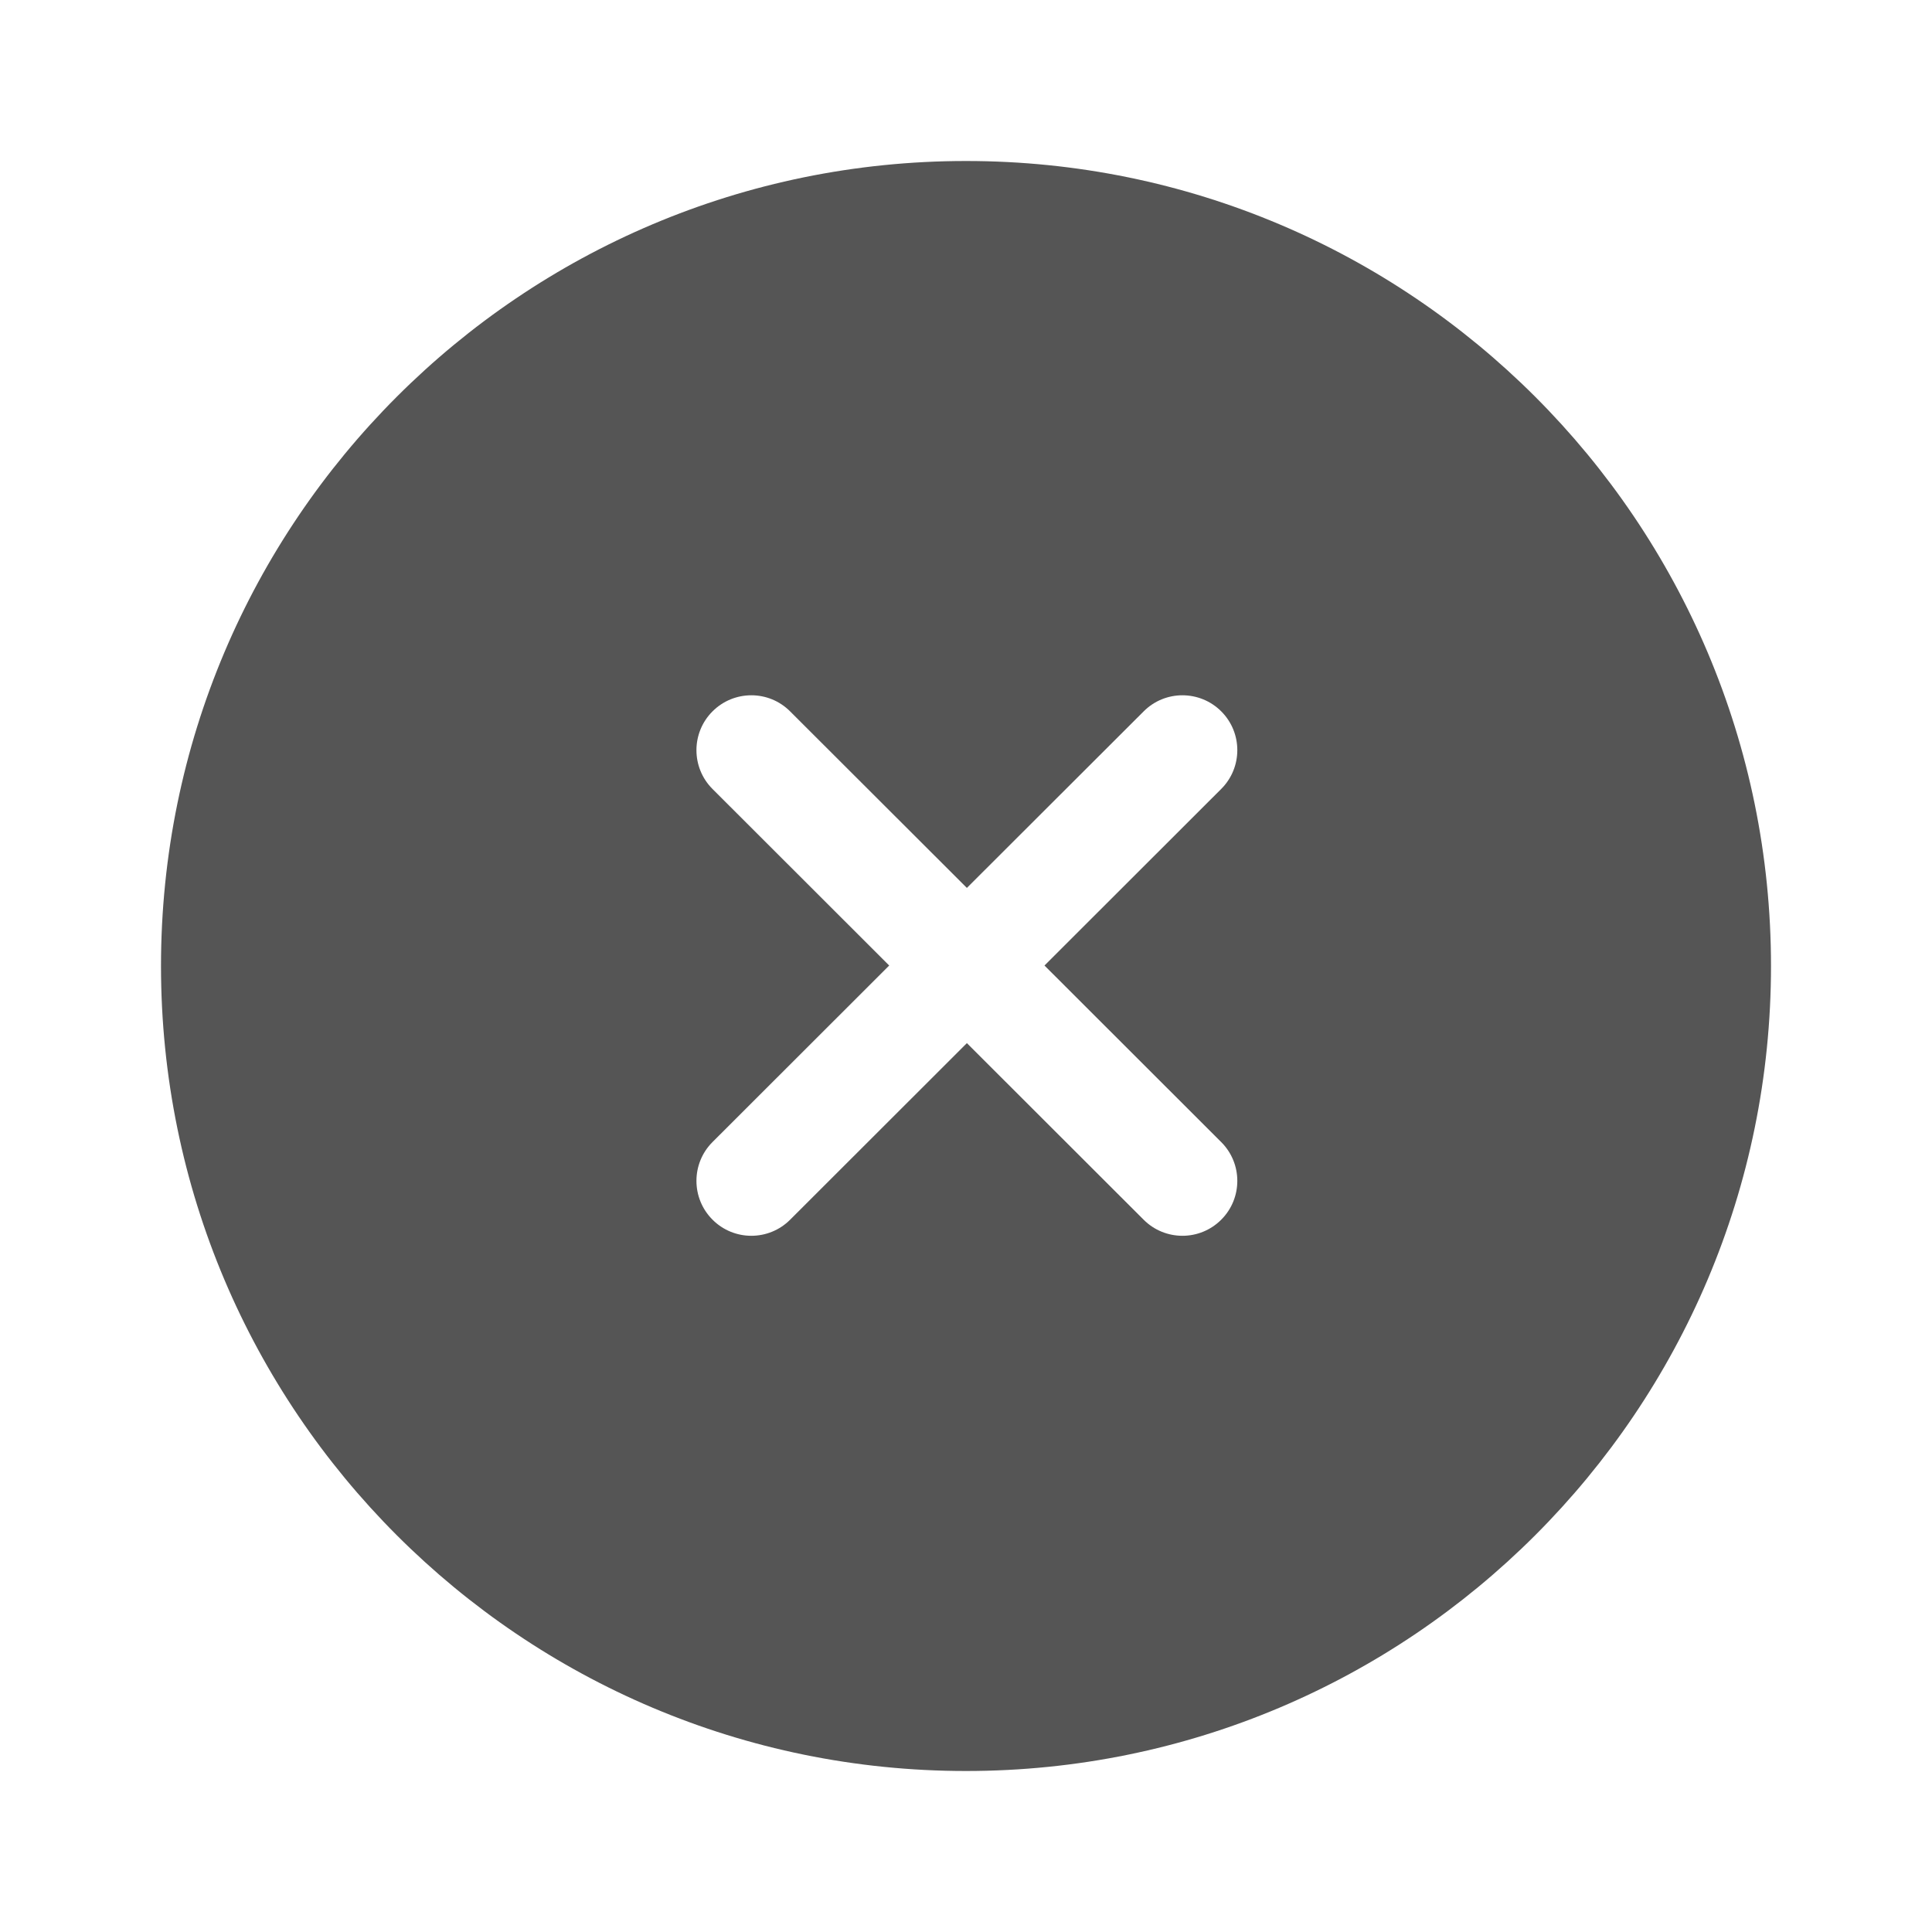
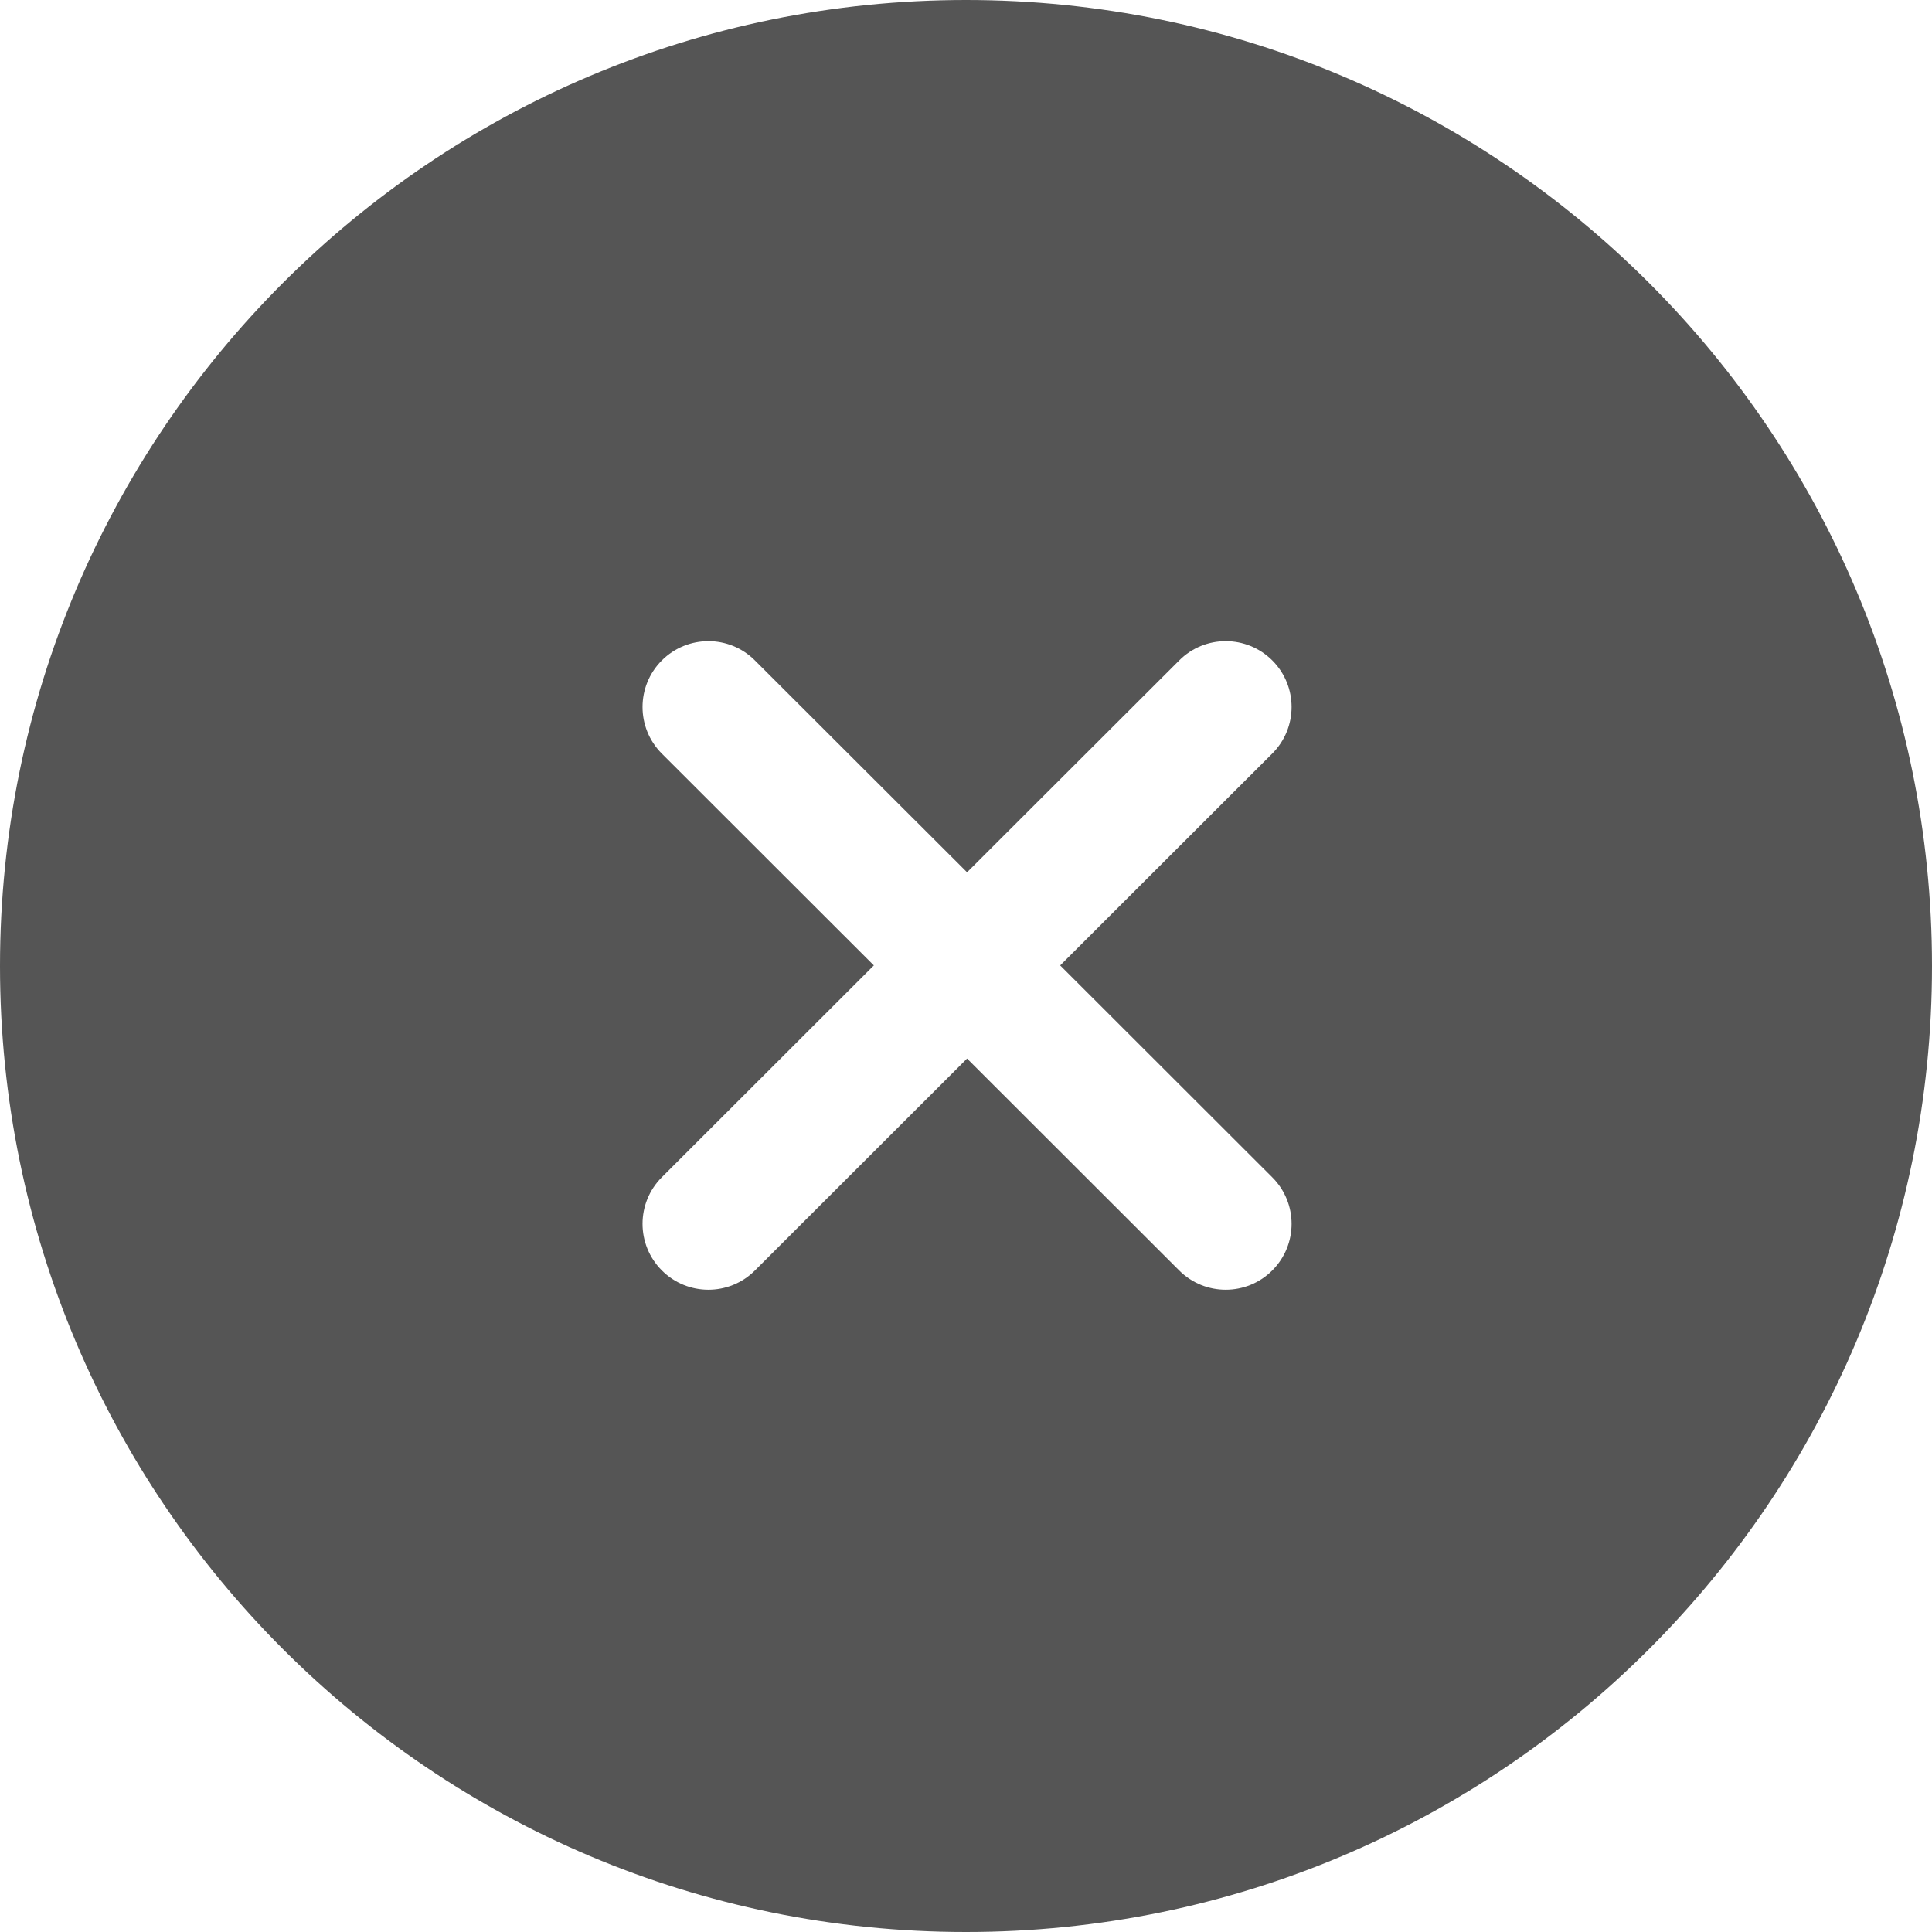
- <svg xmlns="http://www.w3.org/2000/svg" width="24" height="24" viewBox="0 0 24 24">
-   <path fill="#555" d="M12.011,11.03 L9.815,8.837 C9.549,8.57 9.117,8.571 8.851,8.837 C8.585,9.103 8.585,9.535 8.851,9.801 L11.046,11.994 L8.851,14.187 C8.585,14.453 8.585,14.885 8.851,15.151 C9.117,15.418 9.549,15.418 9.815,15.152 L12.011,12.958 L14.207,15.152 C14.473,15.418 14.905,15.418 15.171,15.151 C15.437,14.885 15.437,14.453 15.17,14.187 L12.975,11.994 L15.17,9.801 C15.437,9.535 15.437,9.103 15.171,8.837 C14.905,8.571 14.473,8.57 14.207,8.837 L12.011,11.03 Z M12,22 C6.477,22 2,17.523 2,12 C2,6.477 6.477,2 12,2 C17.523,2 22,6.477 22,12 C22,17.523 17.523,22 12,22 Z" />
+ <svg xmlns="http://www.w3.org/2000/svg" width="20" height="20" viewBox="0 0 20 20">
+   <path fill="#555" d="M10.011,9.03 L7.815,6.837 C7.549,6.57 7.117,6.571 6.851,6.837 C6.585,7.103 6.585,7.535 6.851,7.801 L9.046,9.994 L6.851,12.187 C6.585,12.453 6.585,12.885 6.851,13.151 C7.117,13.418 7.549,13.418 7.815,13.152 L10.011,10.958 L12.207,13.152 C12.473,13.418 12.905,13.418 13.171,13.151 C13.437,12.885 13.437,12.453 13.17,12.187 L10.975,9.994 L13.17,7.801 C13.437,7.535 13.437,7.103 13.171,6.837 C12.905,6.571 12.473,6.57 12.207,6.837 L10.011,9.03 Z M10,20 C4.477,20 0,15.523 0,10 C0,4.477 4.477,0 10,0 C15.523,0 20,4.477 20,10 C20,15.523 15.523,20 10,20 Z" />
</svg>
